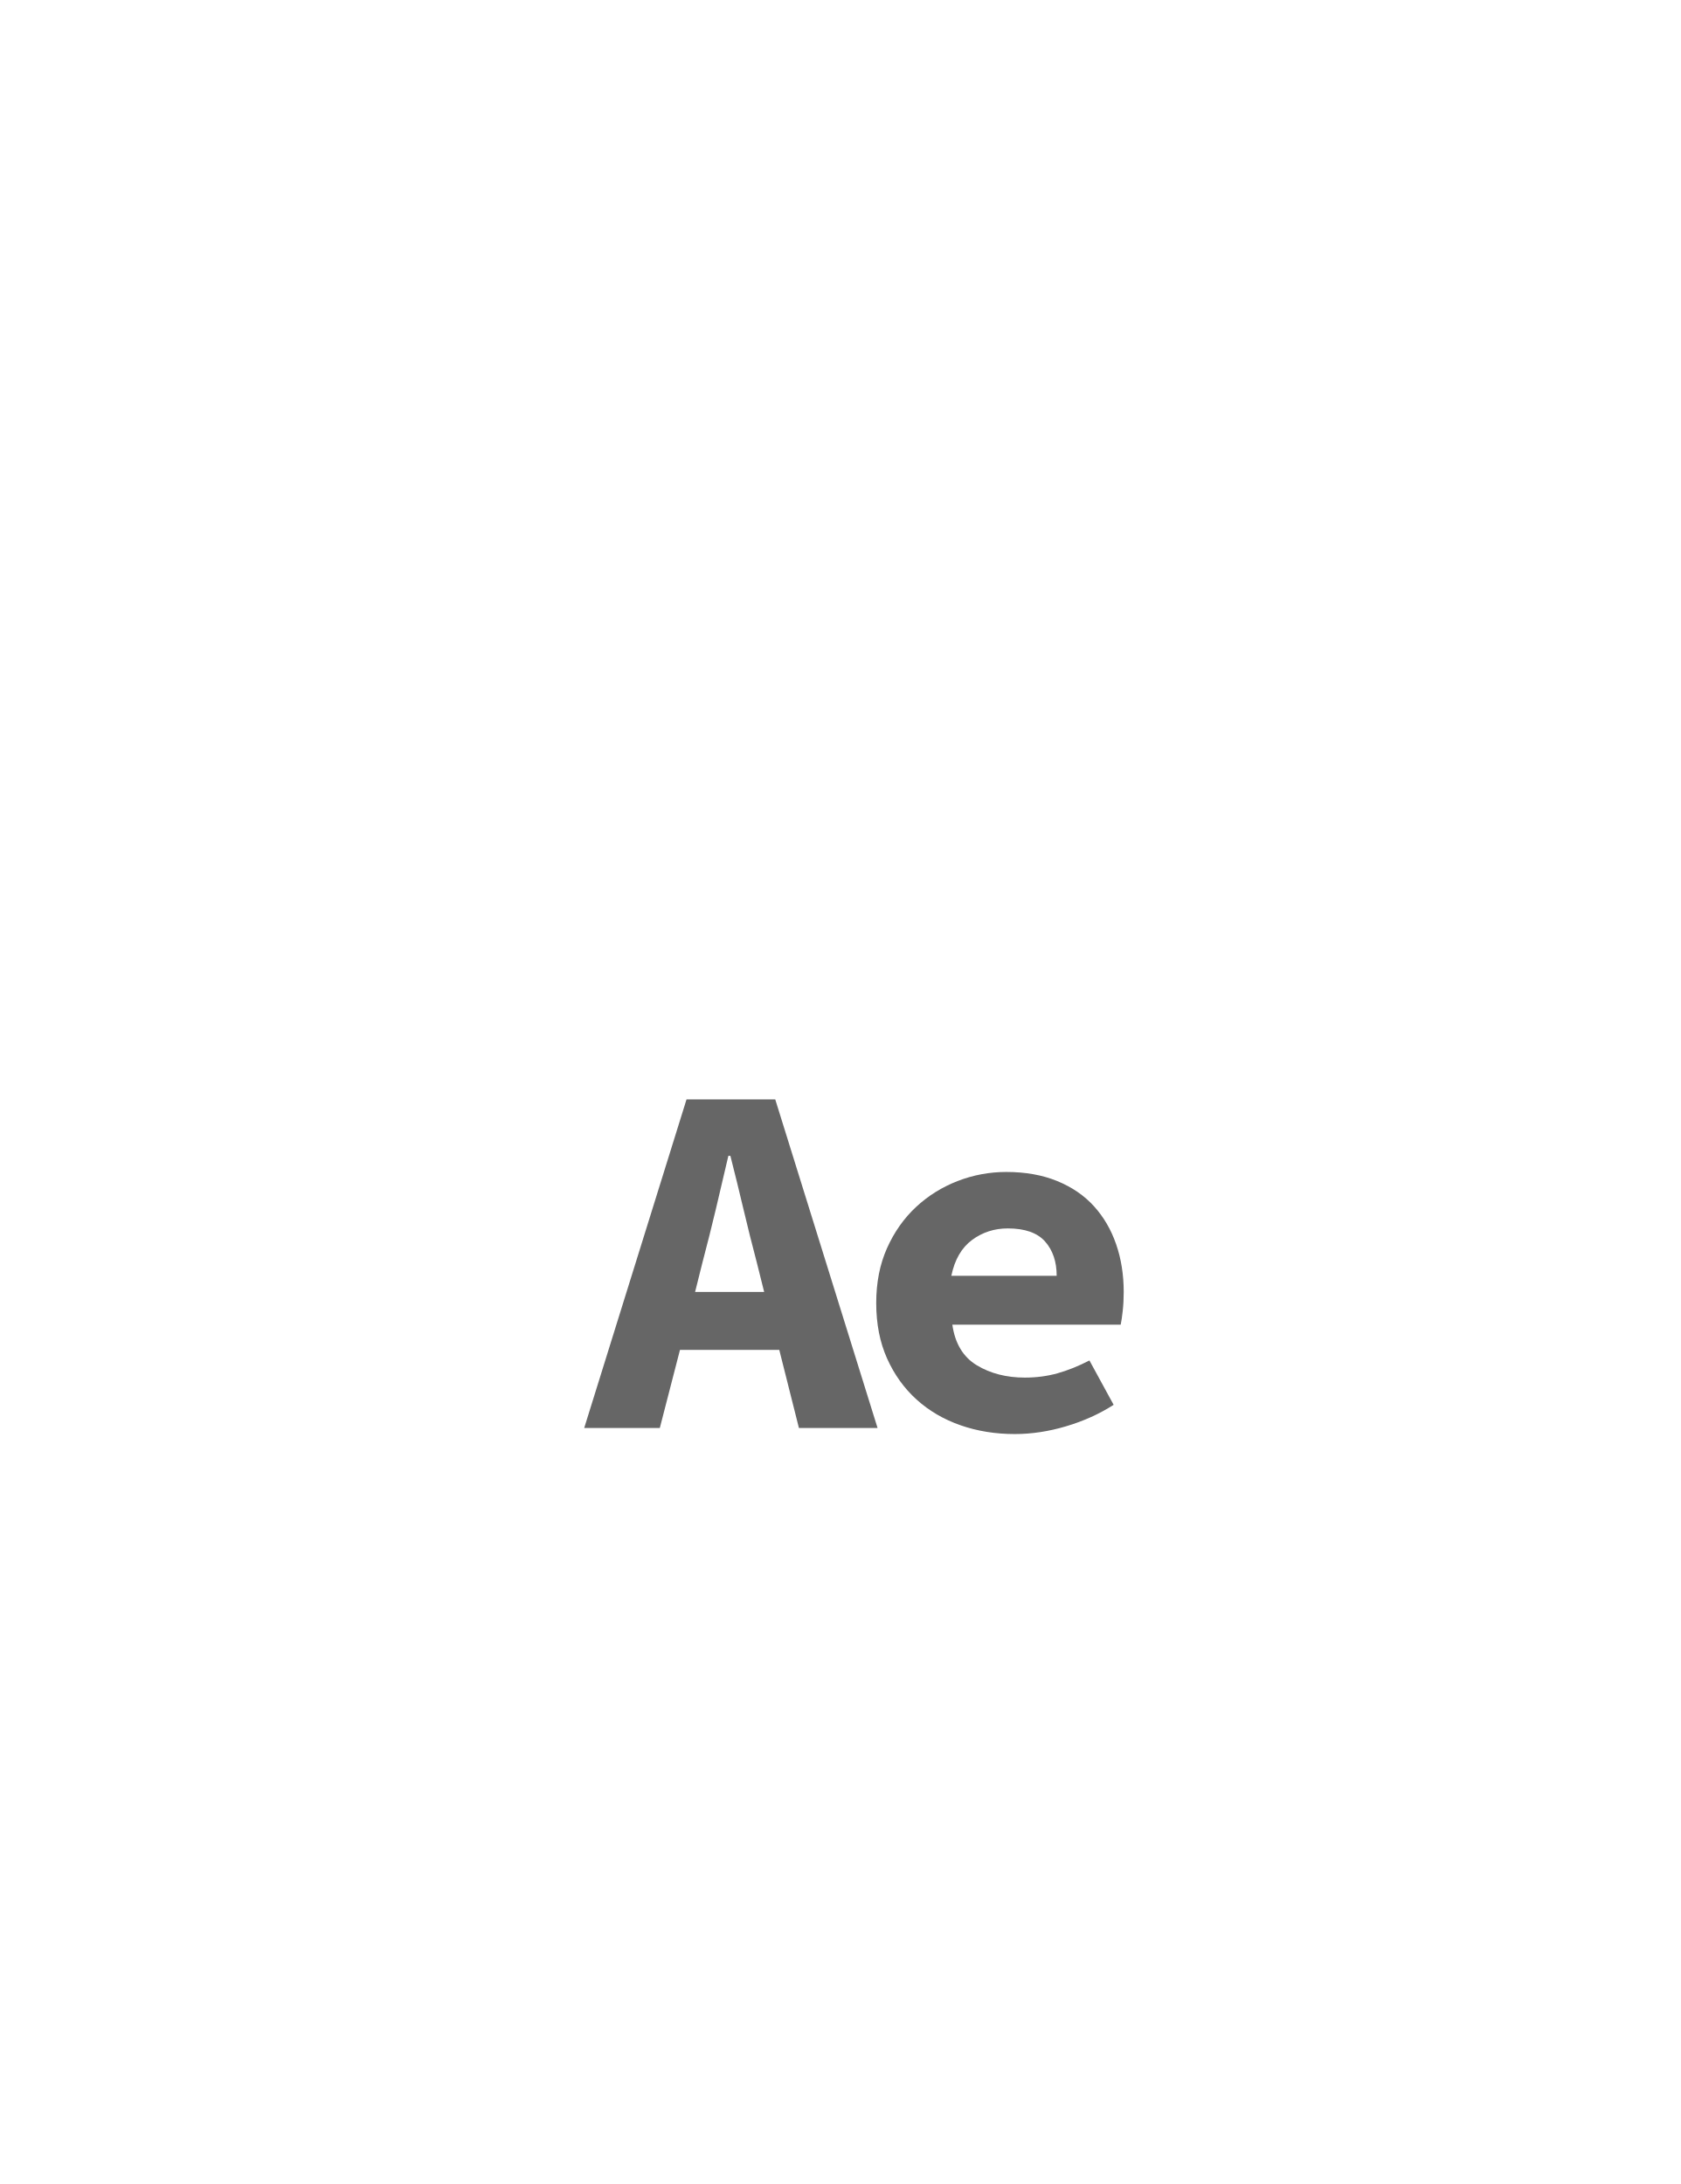
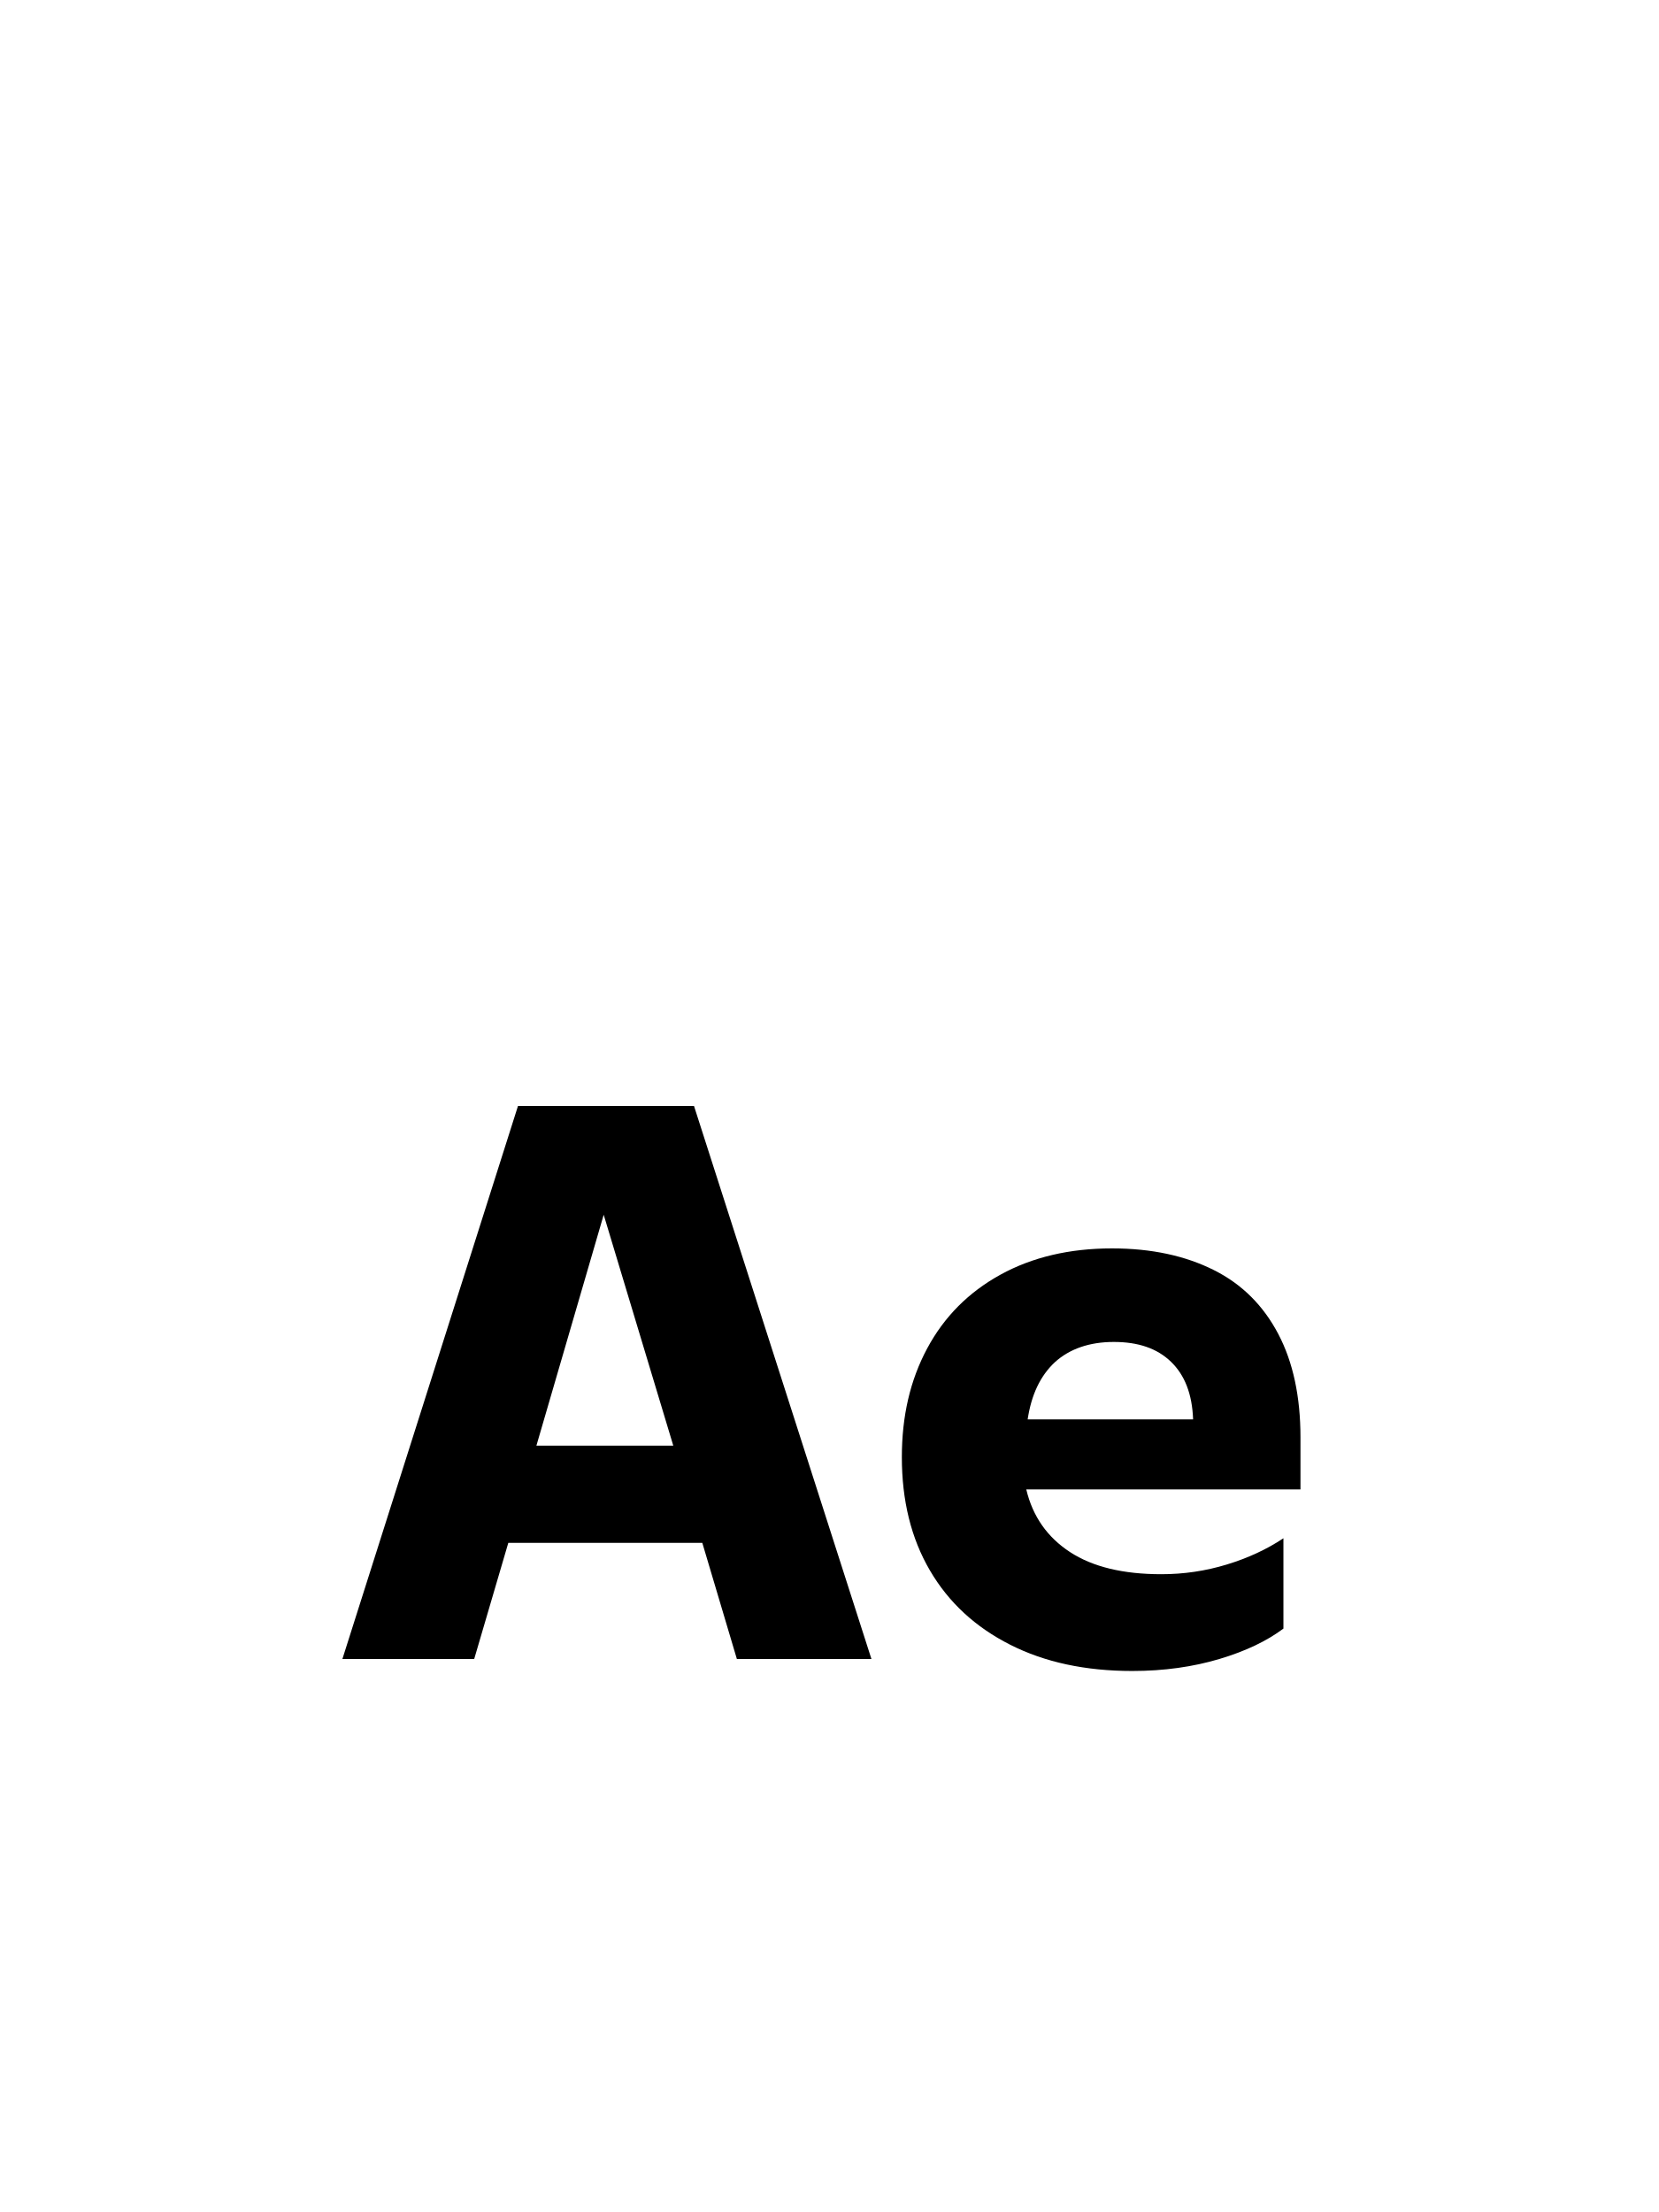
- <svg xmlns="http://www.w3.org/2000/svg" width="100" height="130" viewBox="0 0 100 130">
-   <path opacity="0.6" fill="black" d="m 45.48,76.9 -0.45,-1.8 c -0.26,-0.98 -0.52,-2.02 -0.78,-3.12 -0.26,-1.1 -0.52,-2.16 -0.78,-3.18 h -0.12 c -0.24,1.04 -0.49,2.105 -0.75,3.195 -0.26,1.09 -0.52,2.125 -0.78,3.105 l -0.45,1.8 z m 0.9,3.45 H 40.47 L 39.27,85 h -4.5 l 6.09,-19.56 h 5.28 L 52.23,85 h -4.68 z m 5.77,-2.79 c 0,-1.22 0.215,-2.31 0.645,-3.27 0.43,-0.96 1.005,-1.775 1.725,-2.445 0.72,-0.67 1.545,-1.185 2.475,-1.545 0.93,-0.36 1.895,-0.54 2.895,-0.54 1.14,0 2.15,0.18 3.03,0.54 0.88,0.36 1.61,0.86 2.19,1.5 0.58,0.64 1.02,1.395 1.32,2.265 0.3,0.87 0.45,1.815 0.45,2.835 0,0.4 -0.02,0.78 -0.06,1.14 -0.04,0.36 -0.08,0.63 -0.12,0.81 H 56.68 c 0.16,1.12 0.645,1.925 1.455,2.415 C 58.945,81.755 59.9,82 61,82 c 0.68,0 1.325,-0.085 1.935,-0.255 0.61,-0.17 1.245,-0.425 1.905,-0.765 l 1.44,2.64 c -0.84,0.54 -1.78,0.965 -2.82,1.275 -1.04,0.31 -2.06,0.465 -3.06,0.465 -1.16,0 -2.24,-0.175 -3.24,-0.525 -1,-0.35 -1.87,-0.86 -2.61,-1.53 C 53.81,82.635 53.225,81.82 52.795,80.86 52.365,79.9 52.15,78.8 52.15,77.56 Z m 10.74,-1.62 c 0,-0.84 -0.23,-1.52 -0.69,-2.04 -0.46,-0.52 -1.2,-0.78 -2.22,-0.78 -0.8,0 -1.51,0.23 -2.13,0.69 -0.62,0.46 -1.03,1.17 -1.23,2.13 z" />
+ <svg xmlns="http://www.w3.org/2000/svg" width="72" height="96" viewBox="0 0 72 96">
+   <path fill="black" fill-rule="evenodd" clip-rule="evenodd" d="M22.06 66.96H30.48L31.98 72H37.82L30.12 48H22.48L14.86 72H20.58L22.06 66.96ZM26.2 52.72L29.22 62.74H23.28L26.2 52.72ZM44.54 64.64H56.42H56.44V62.38C56.44 60.62 56.12 59.12 55.48 57.9C54.84 56.68 53.92 55.74 52.68 55.12C51.44 54.5 49.98 54.18 48.26 54.18C46.42 54.18 44.8 54.56 43.42 55.32C42.04 56.08 40.98 57.14 40.24 58.52C39.5 59.9 39.14 61.46 39.14 63.24C39.14 65.12 39.54 66.76 40.36 68.16C41.18 69.56 42.34 70.62 43.84 71.38C45.34 72.14 47.1 72.52 49.14 72.52C50.52 72.52 51.78 72.34 52.92 72C54.06 71.66 54.98 71.22 55.7 70.68V66.76C54.98 67.24 54.16 67.62 53.24 67.9C52.32 68.18 51.38 68.32 50.4 68.32C48.74 68.32 47.42 68 46.44 67.36C45.46 66.72 44.82 65.82 44.54 64.64ZM44.6 61.6C44.76 60.54 45.14 59.72 45.78 59.12C46.42 58.54 47.28 58.24 48.34 58.24C49.4 58.24 50.22 58.52 50.82 59.1C51.42 59.68 51.74 60.5 51.78 61.6H44.6Z" />
</svg>
